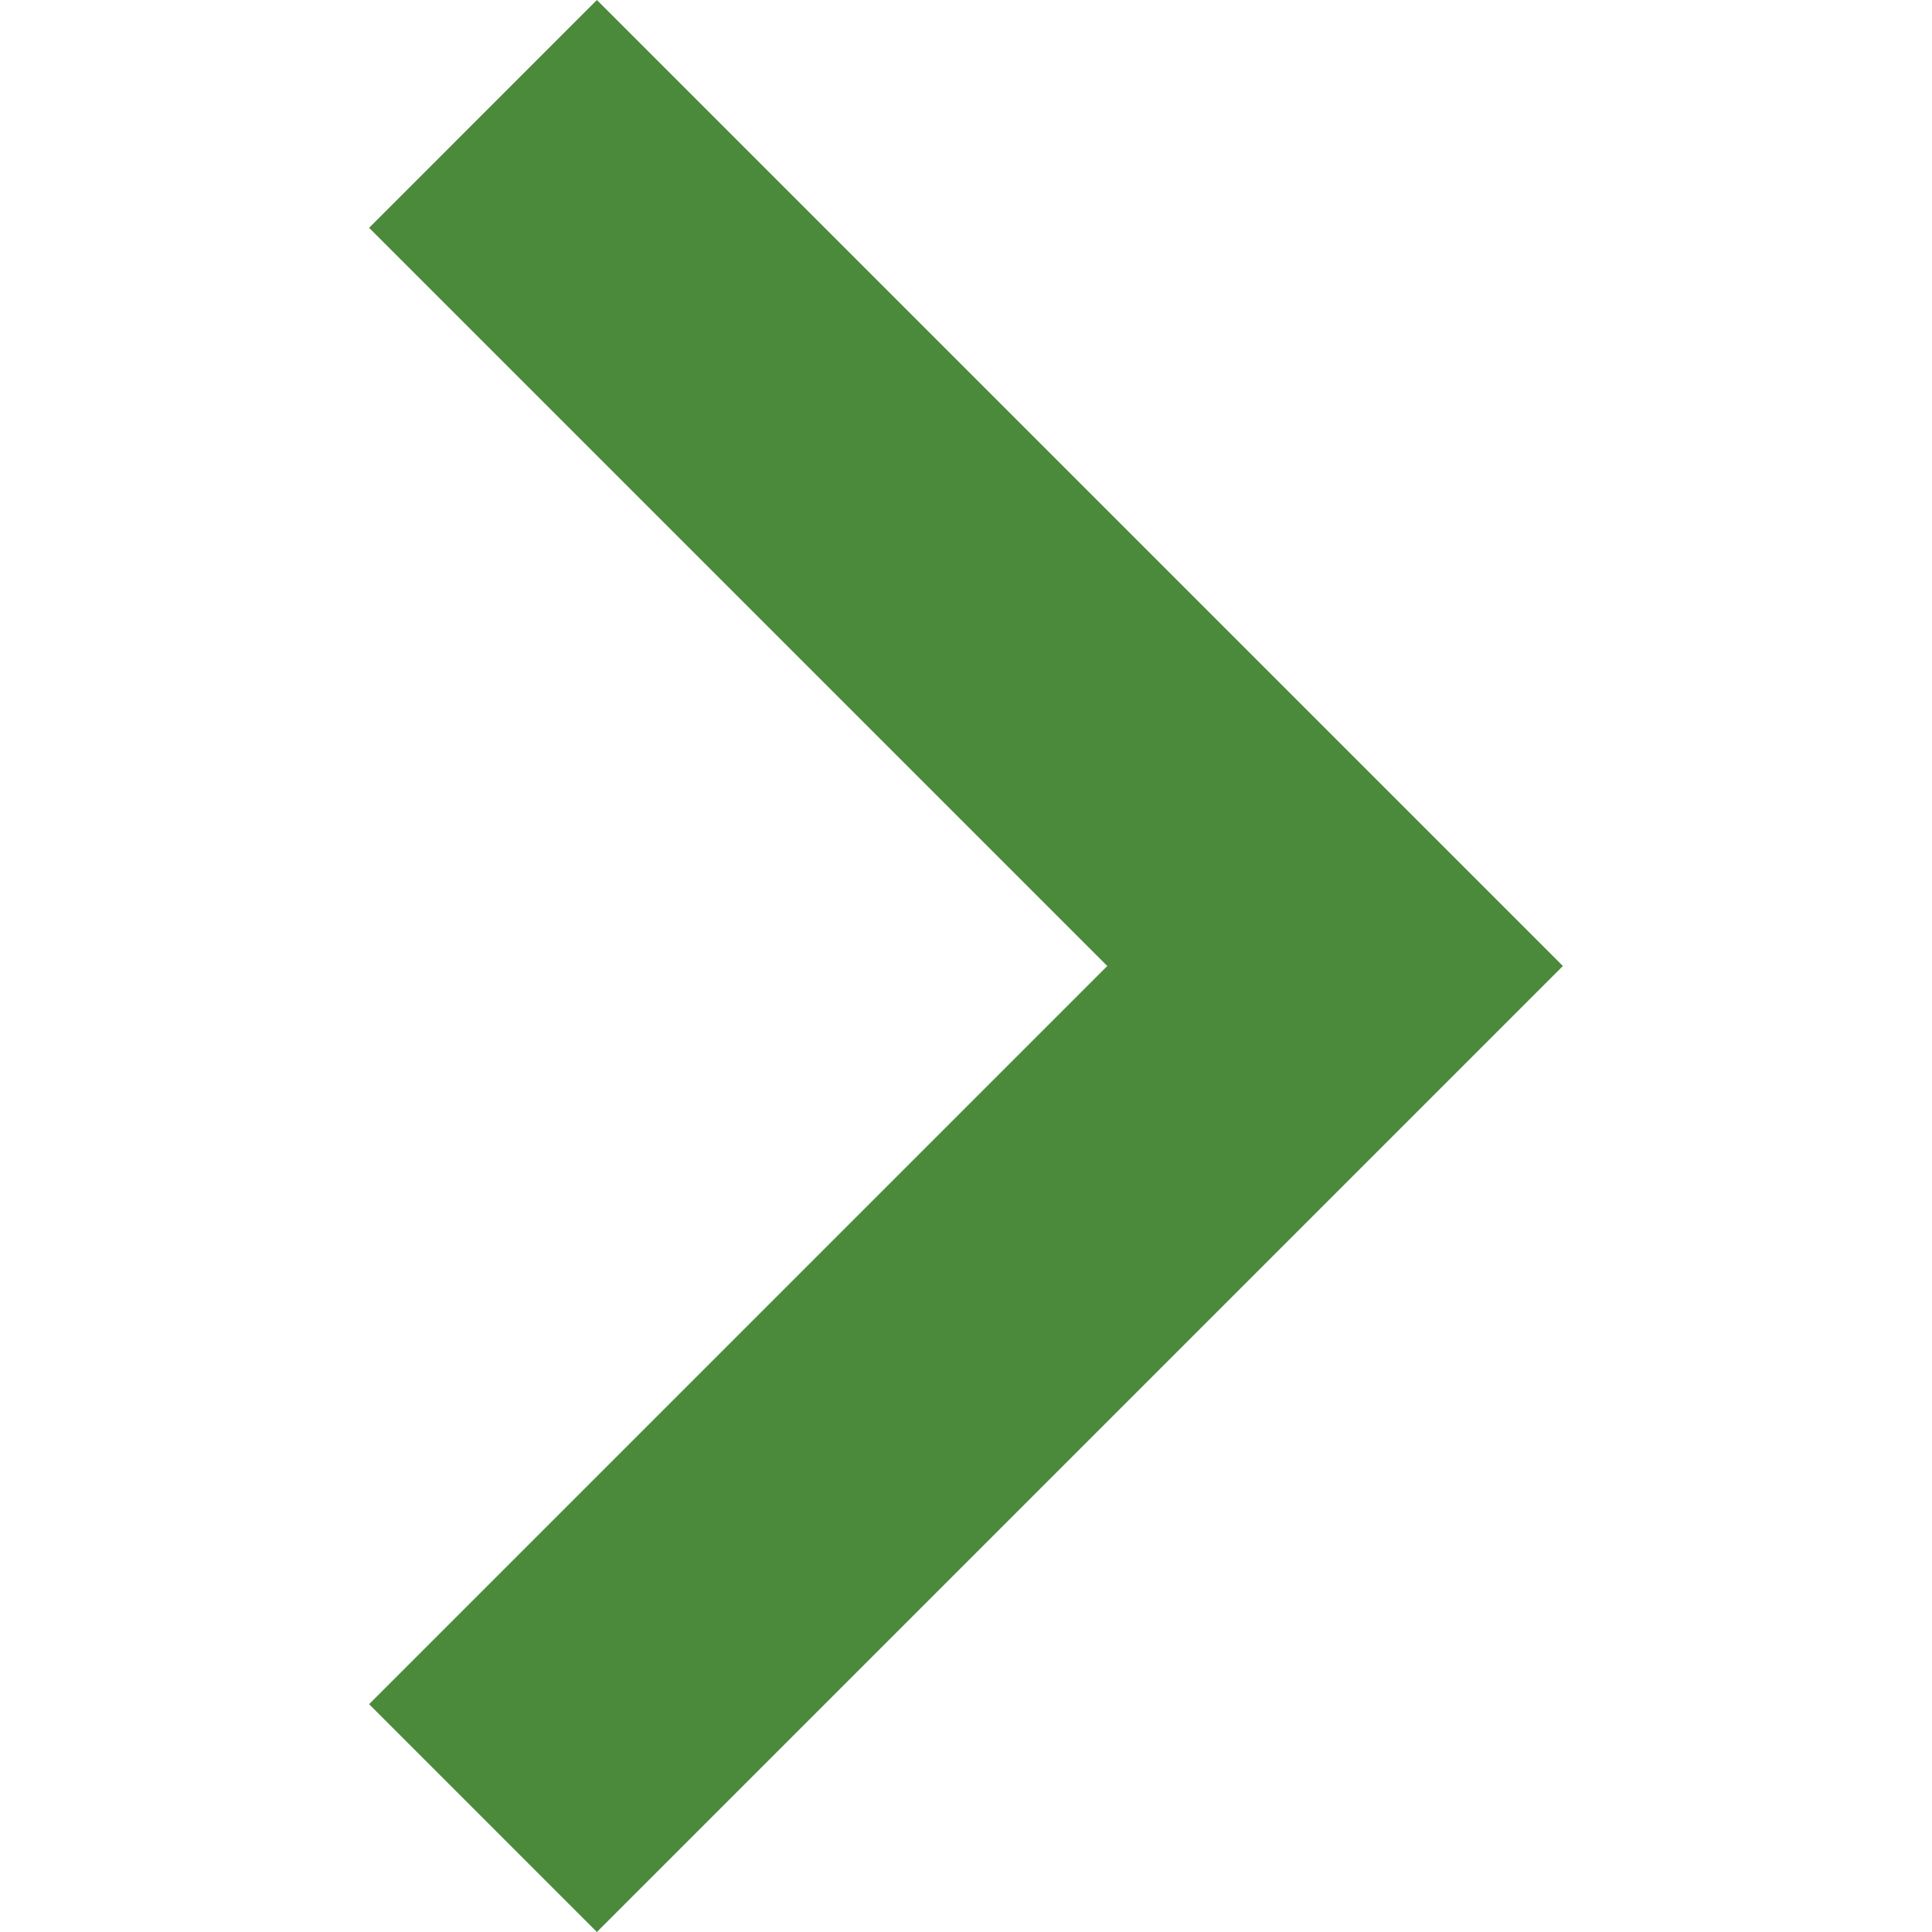
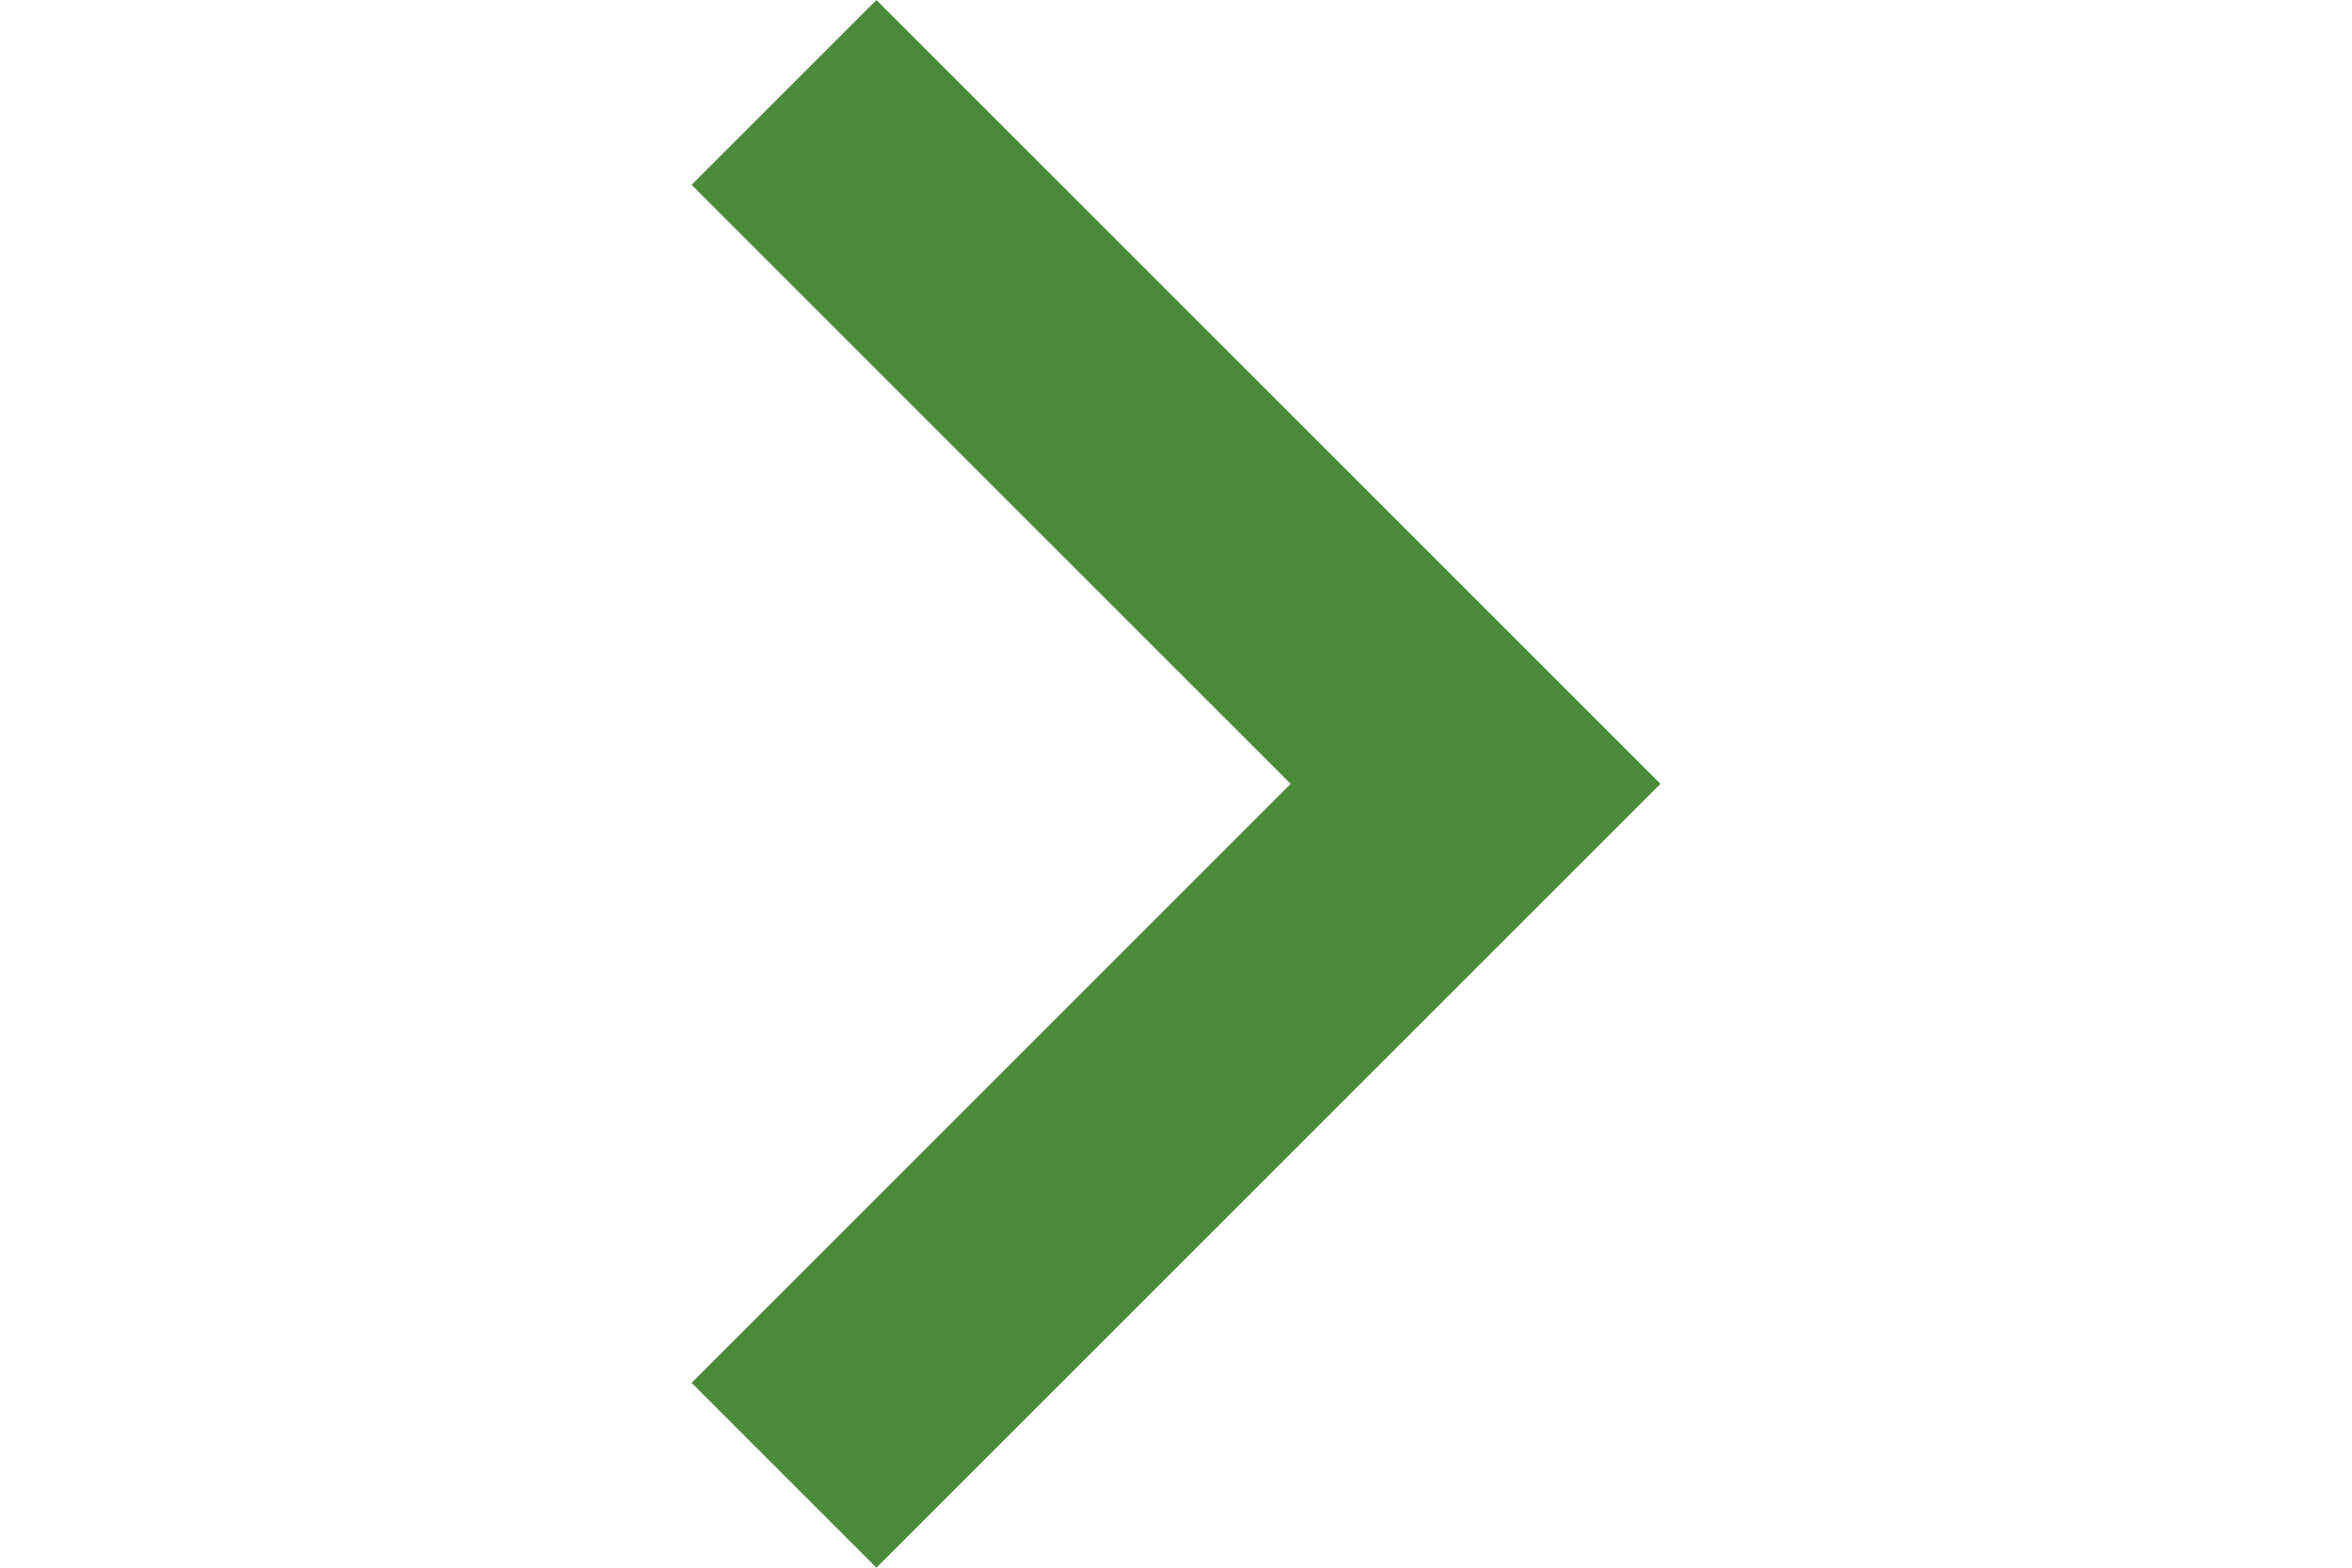
- <svg xmlns="http://www.w3.org/2000/svg" version="1.1" id="Capa_1" x="0px" y="0px" viewBox="0 0 256 256" fill="#4b8a3b" style="enable-background:new 0 0 256 256;" xml:space="preserve">
+ <svg xmlns="http://www.w3.org/2000/svg" version="1.1" id="Capa_1" x="0px" y="0px" width="30px" height="20px" viewBox="0 0 256 256" fill="#4b8a3b" style="enable-background:new 0 0 256 256;" xml:space="preserve">
  <g>
    <g>
      <polygon points="79.093,0 48.907,30.187 146.72,128 48.907,225.813 79.093,256 207.093,128   " />
    </g>
  </g>
</svg>
